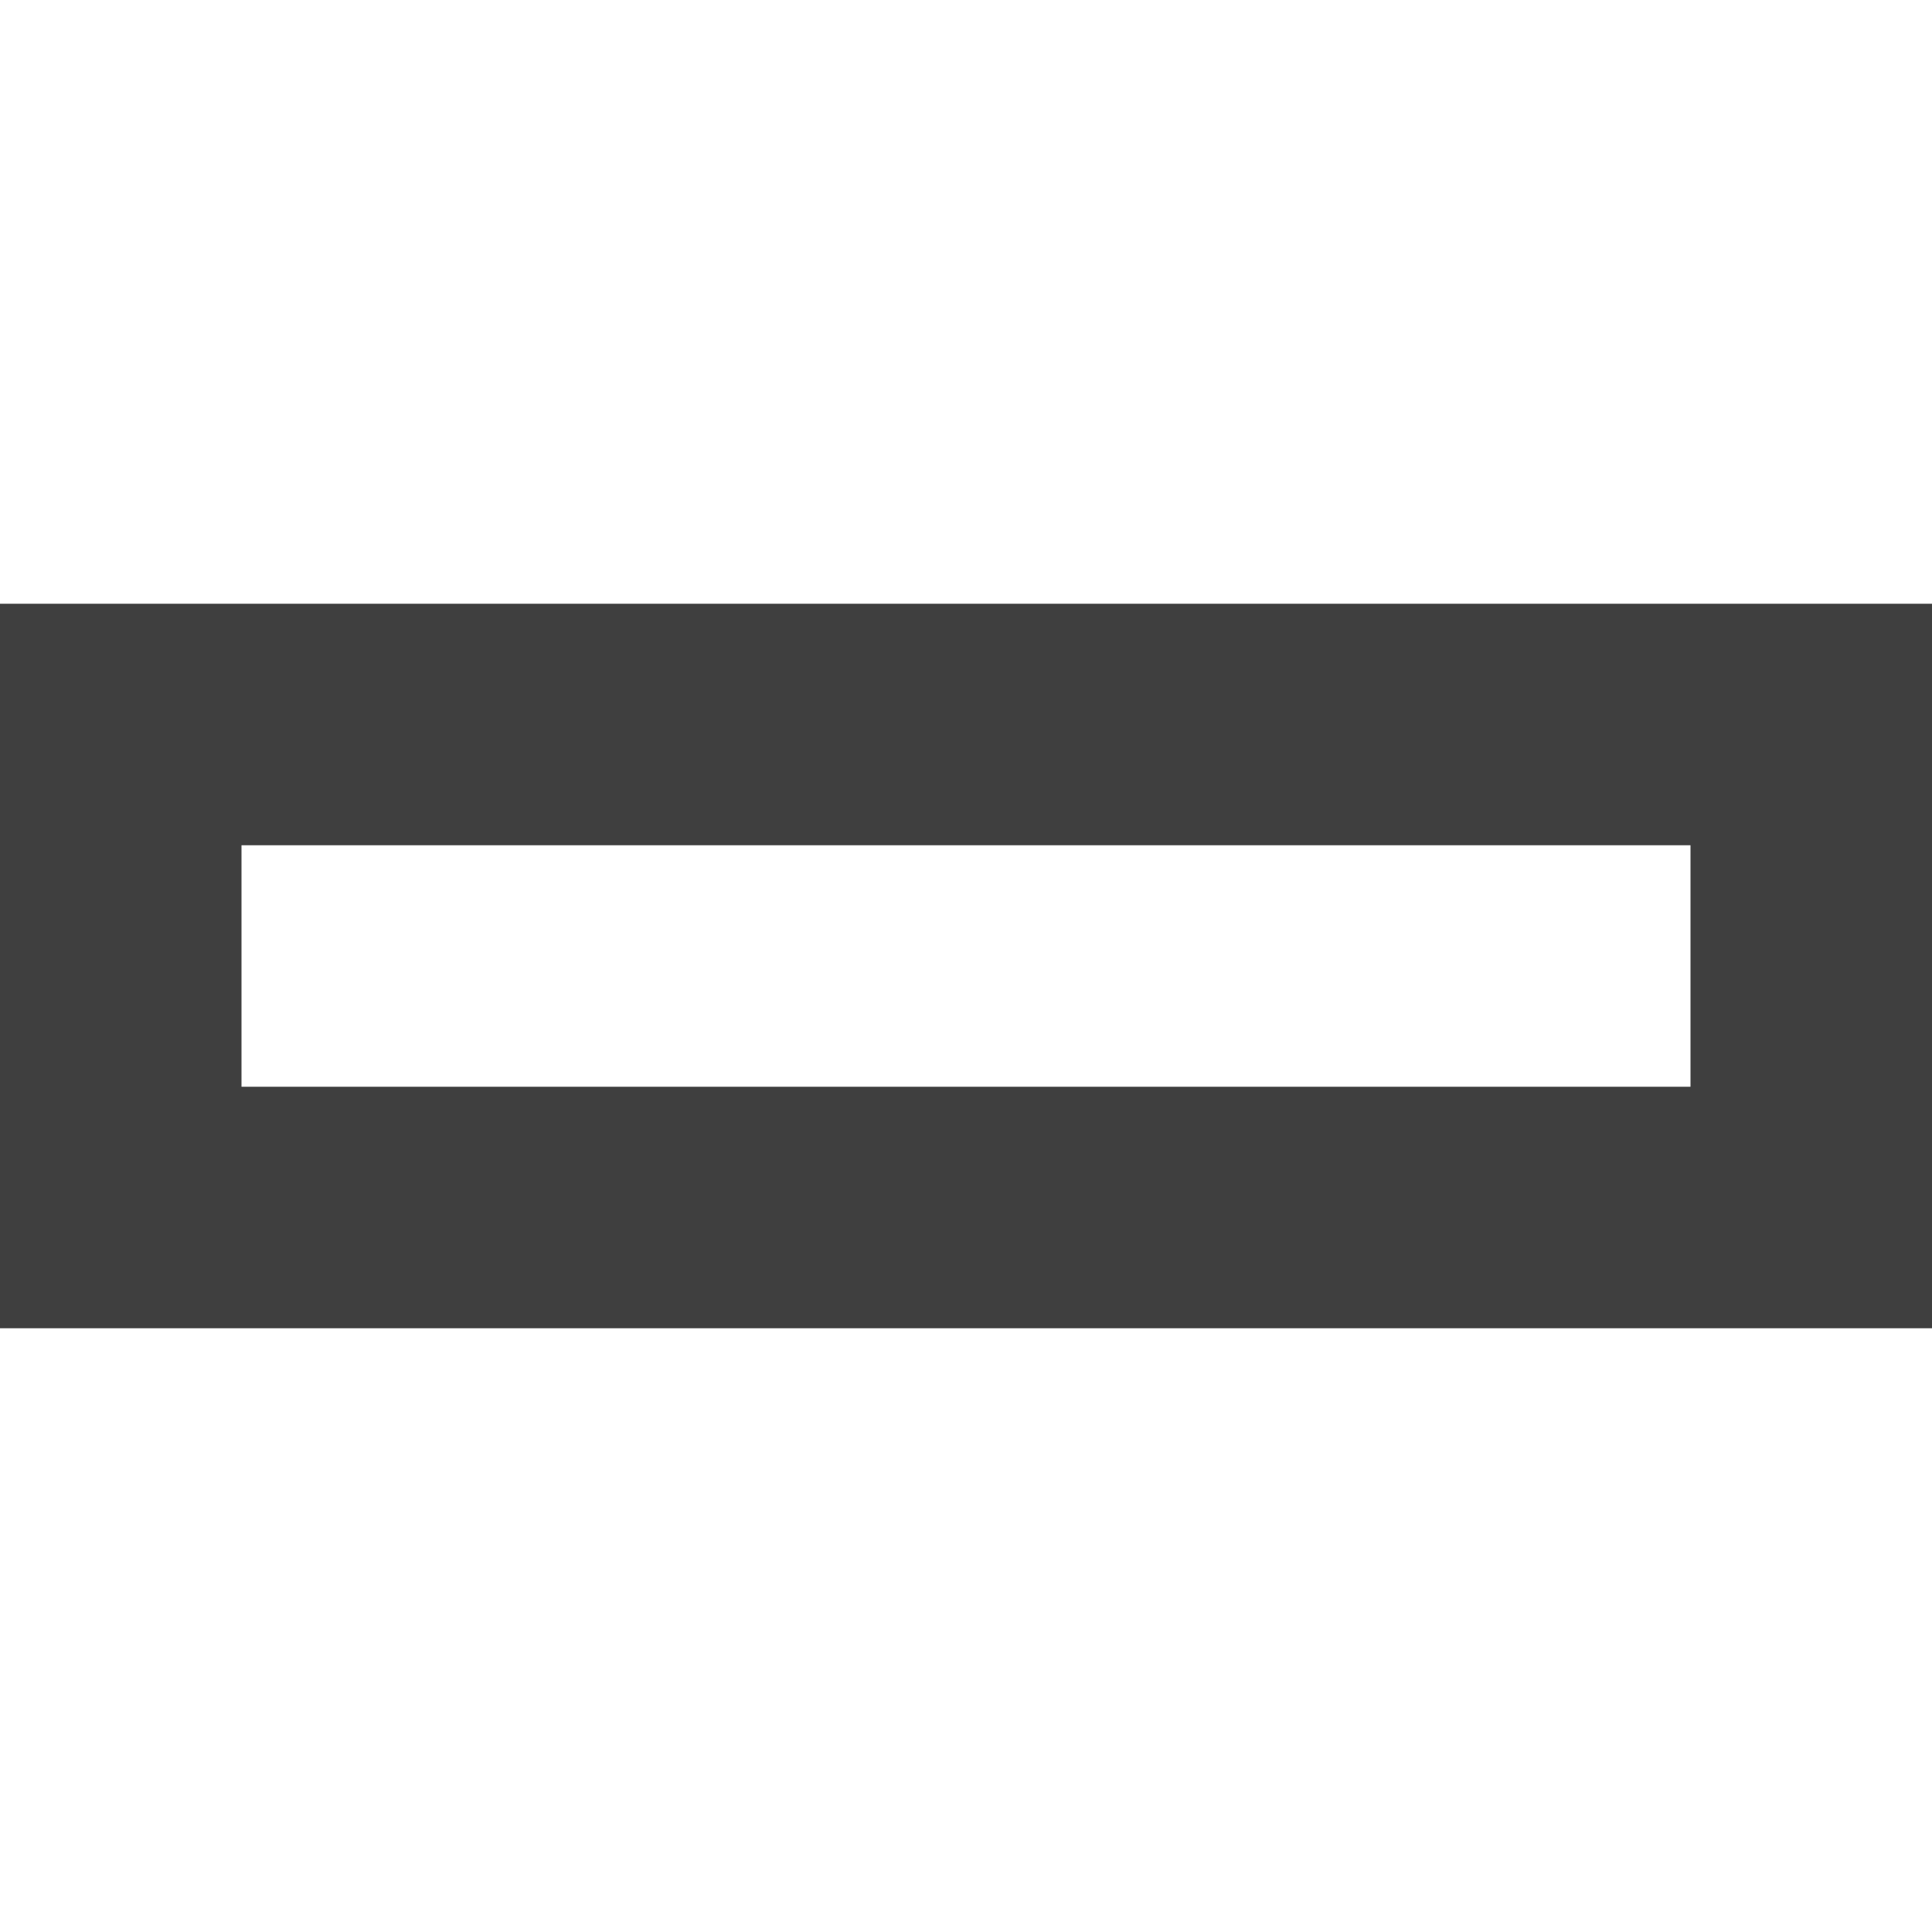
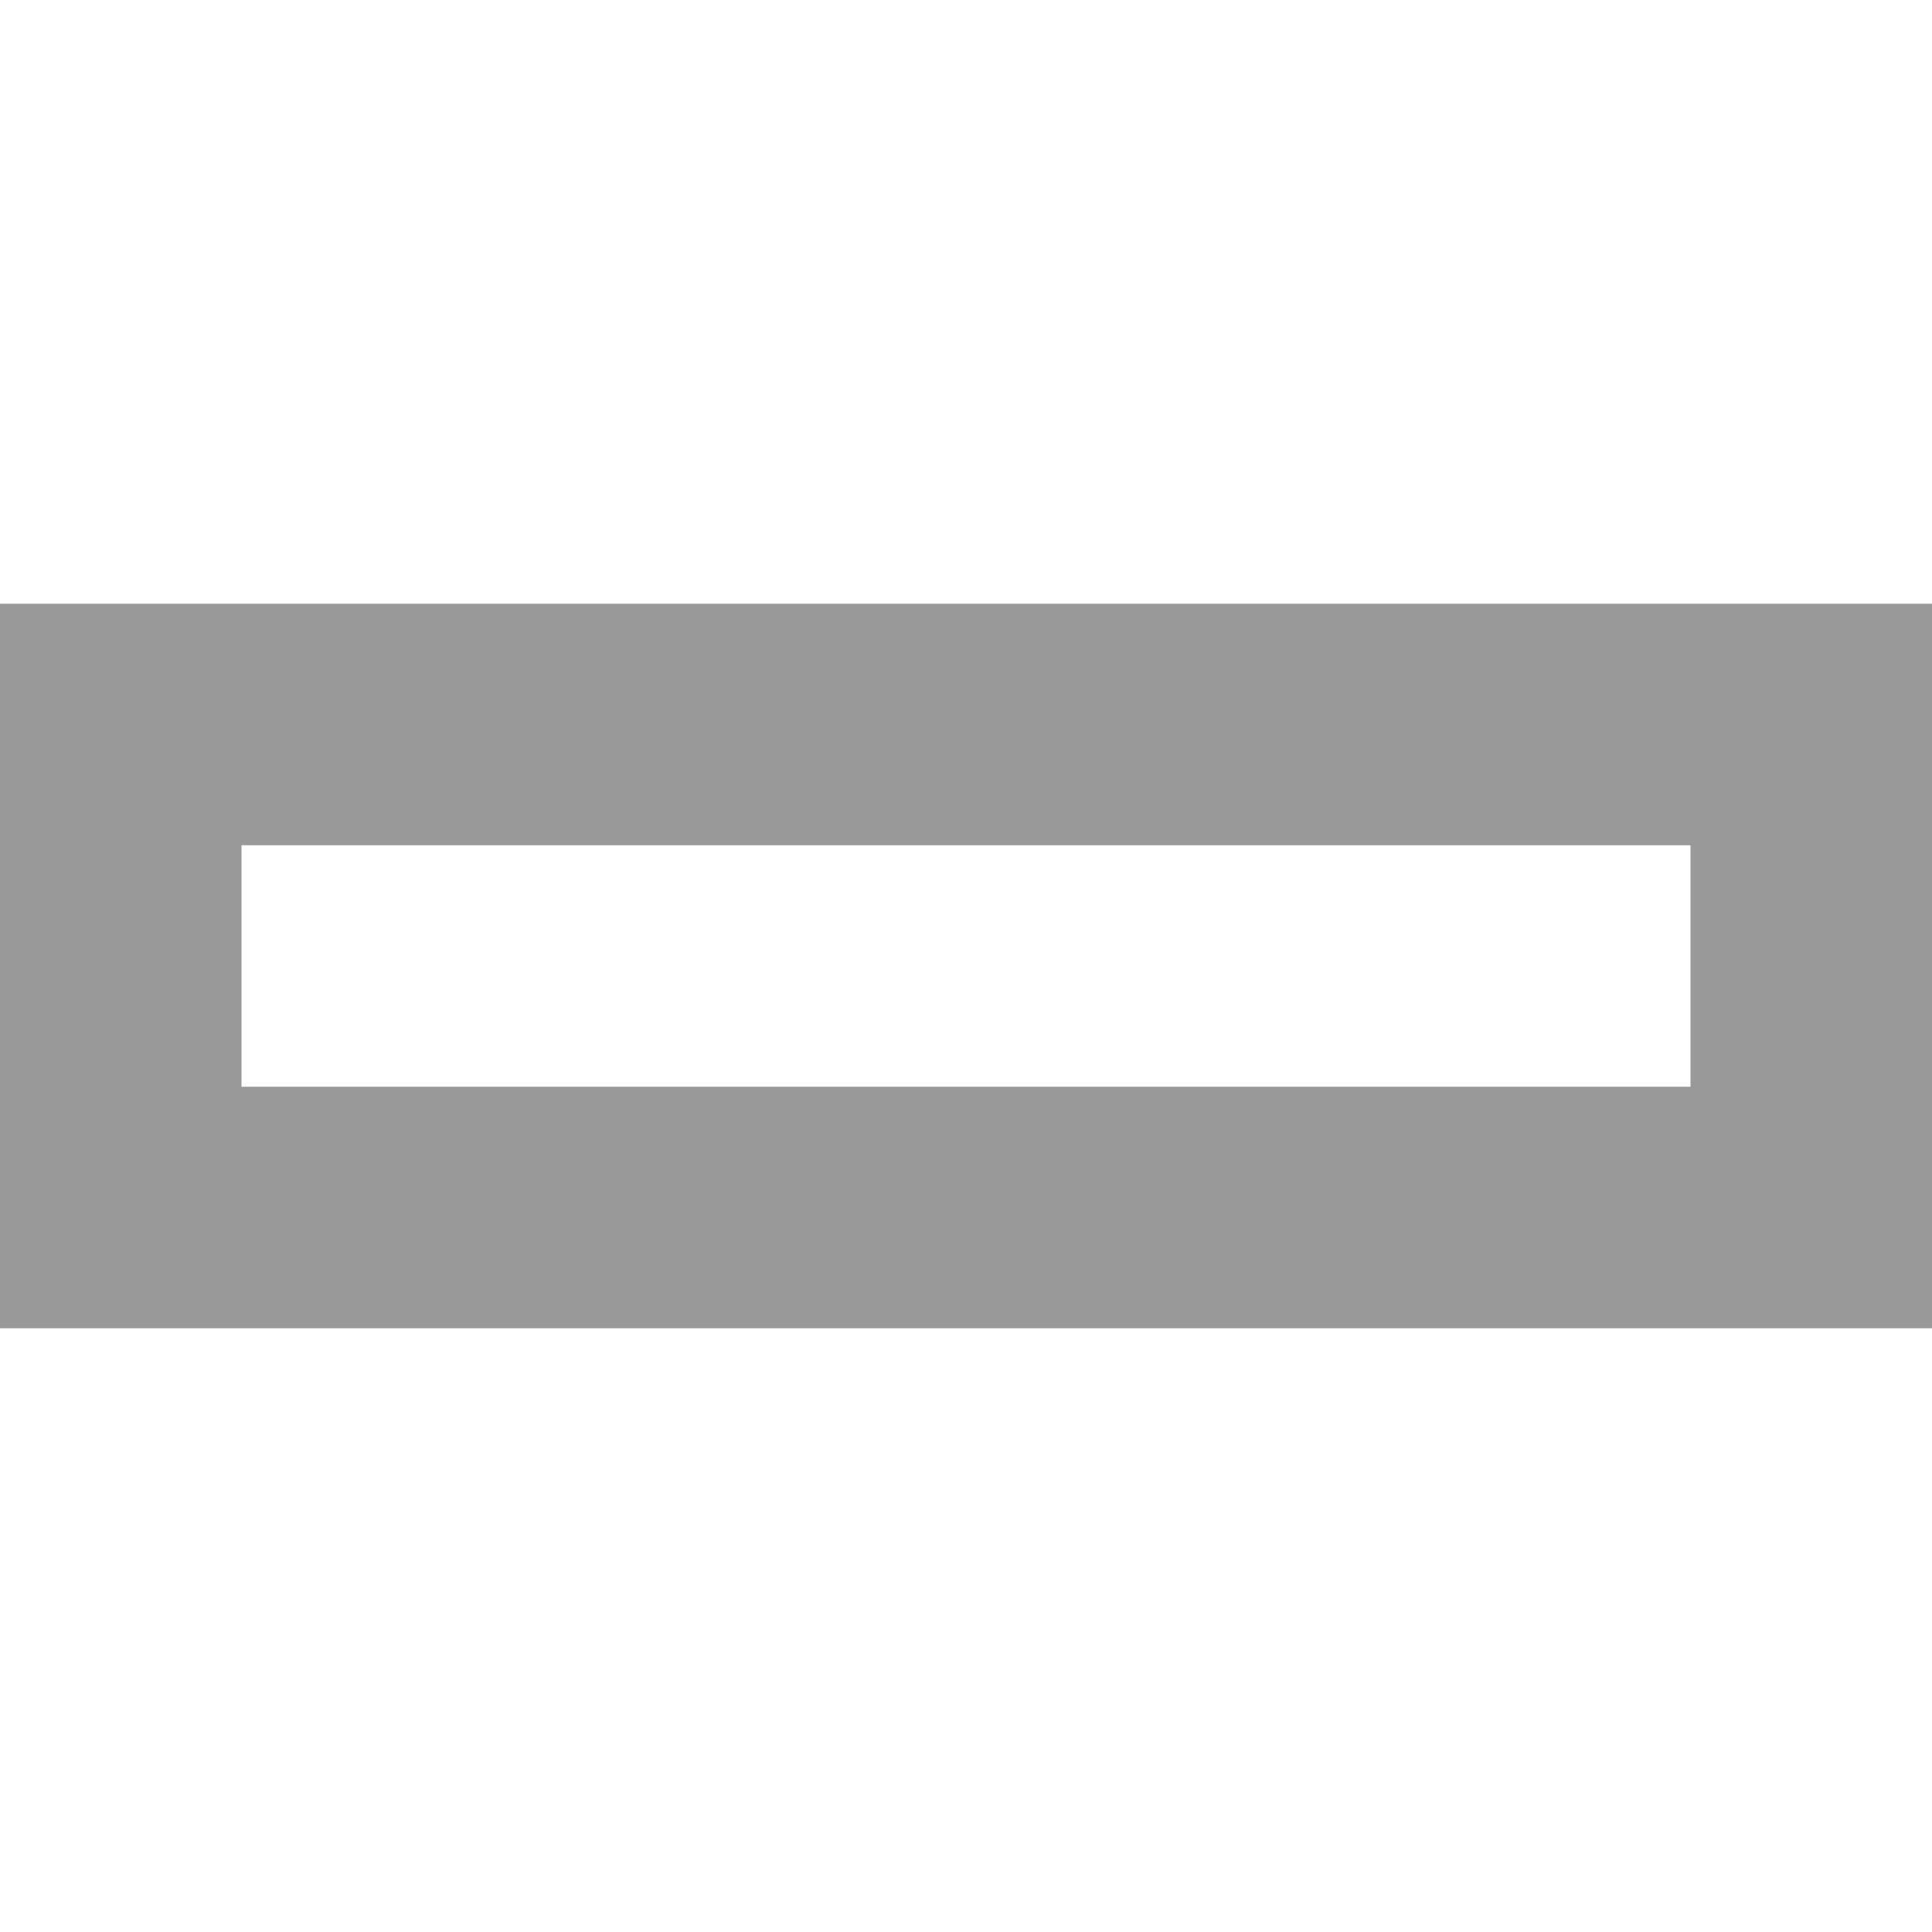
<svg xmlns="http://www.w3.org/2000/svg" width="16" height="16" viewBox="0 -5 16 16" preserveAspectRatio="xMinYMid meet" overflow="visible">
-   <path d="M0 0v6h16V0H0zm14 4H2V2h12v2z" fill="#3f3f3f" />
+   <path d="M0 0v6h16V0H0zm14 4H2V2h12v2z" fill="#999" />
</svg>
